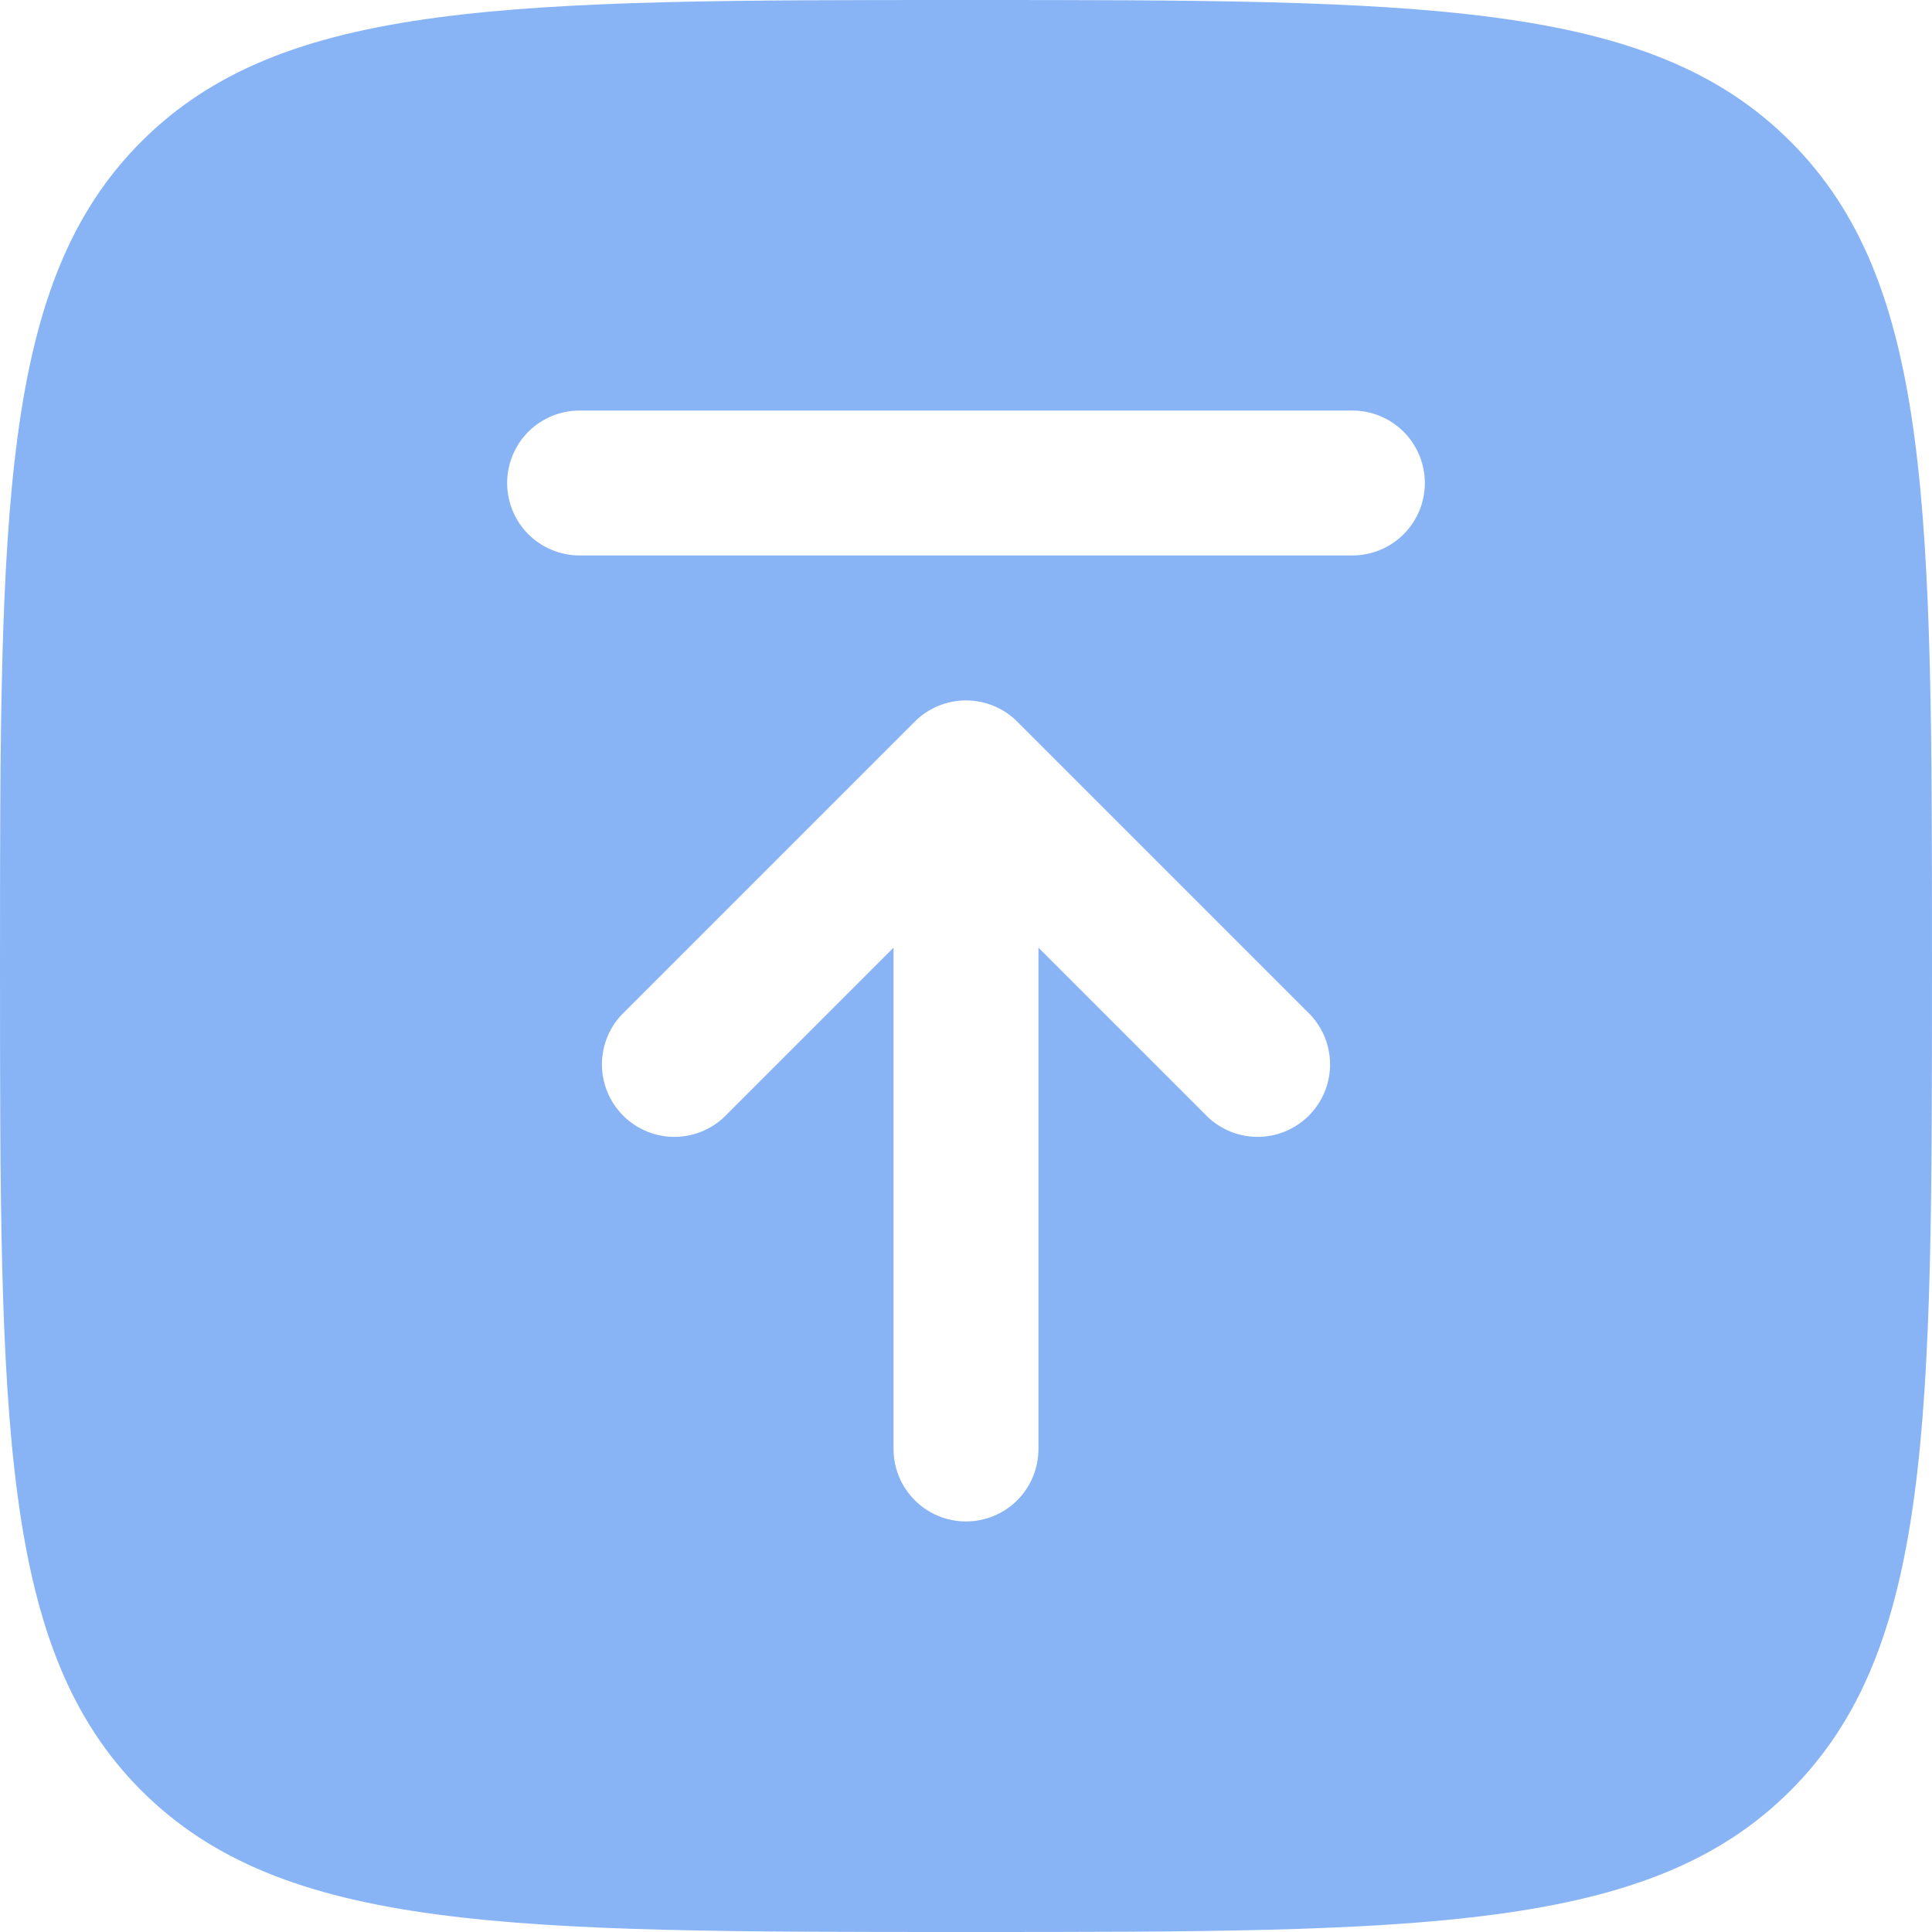
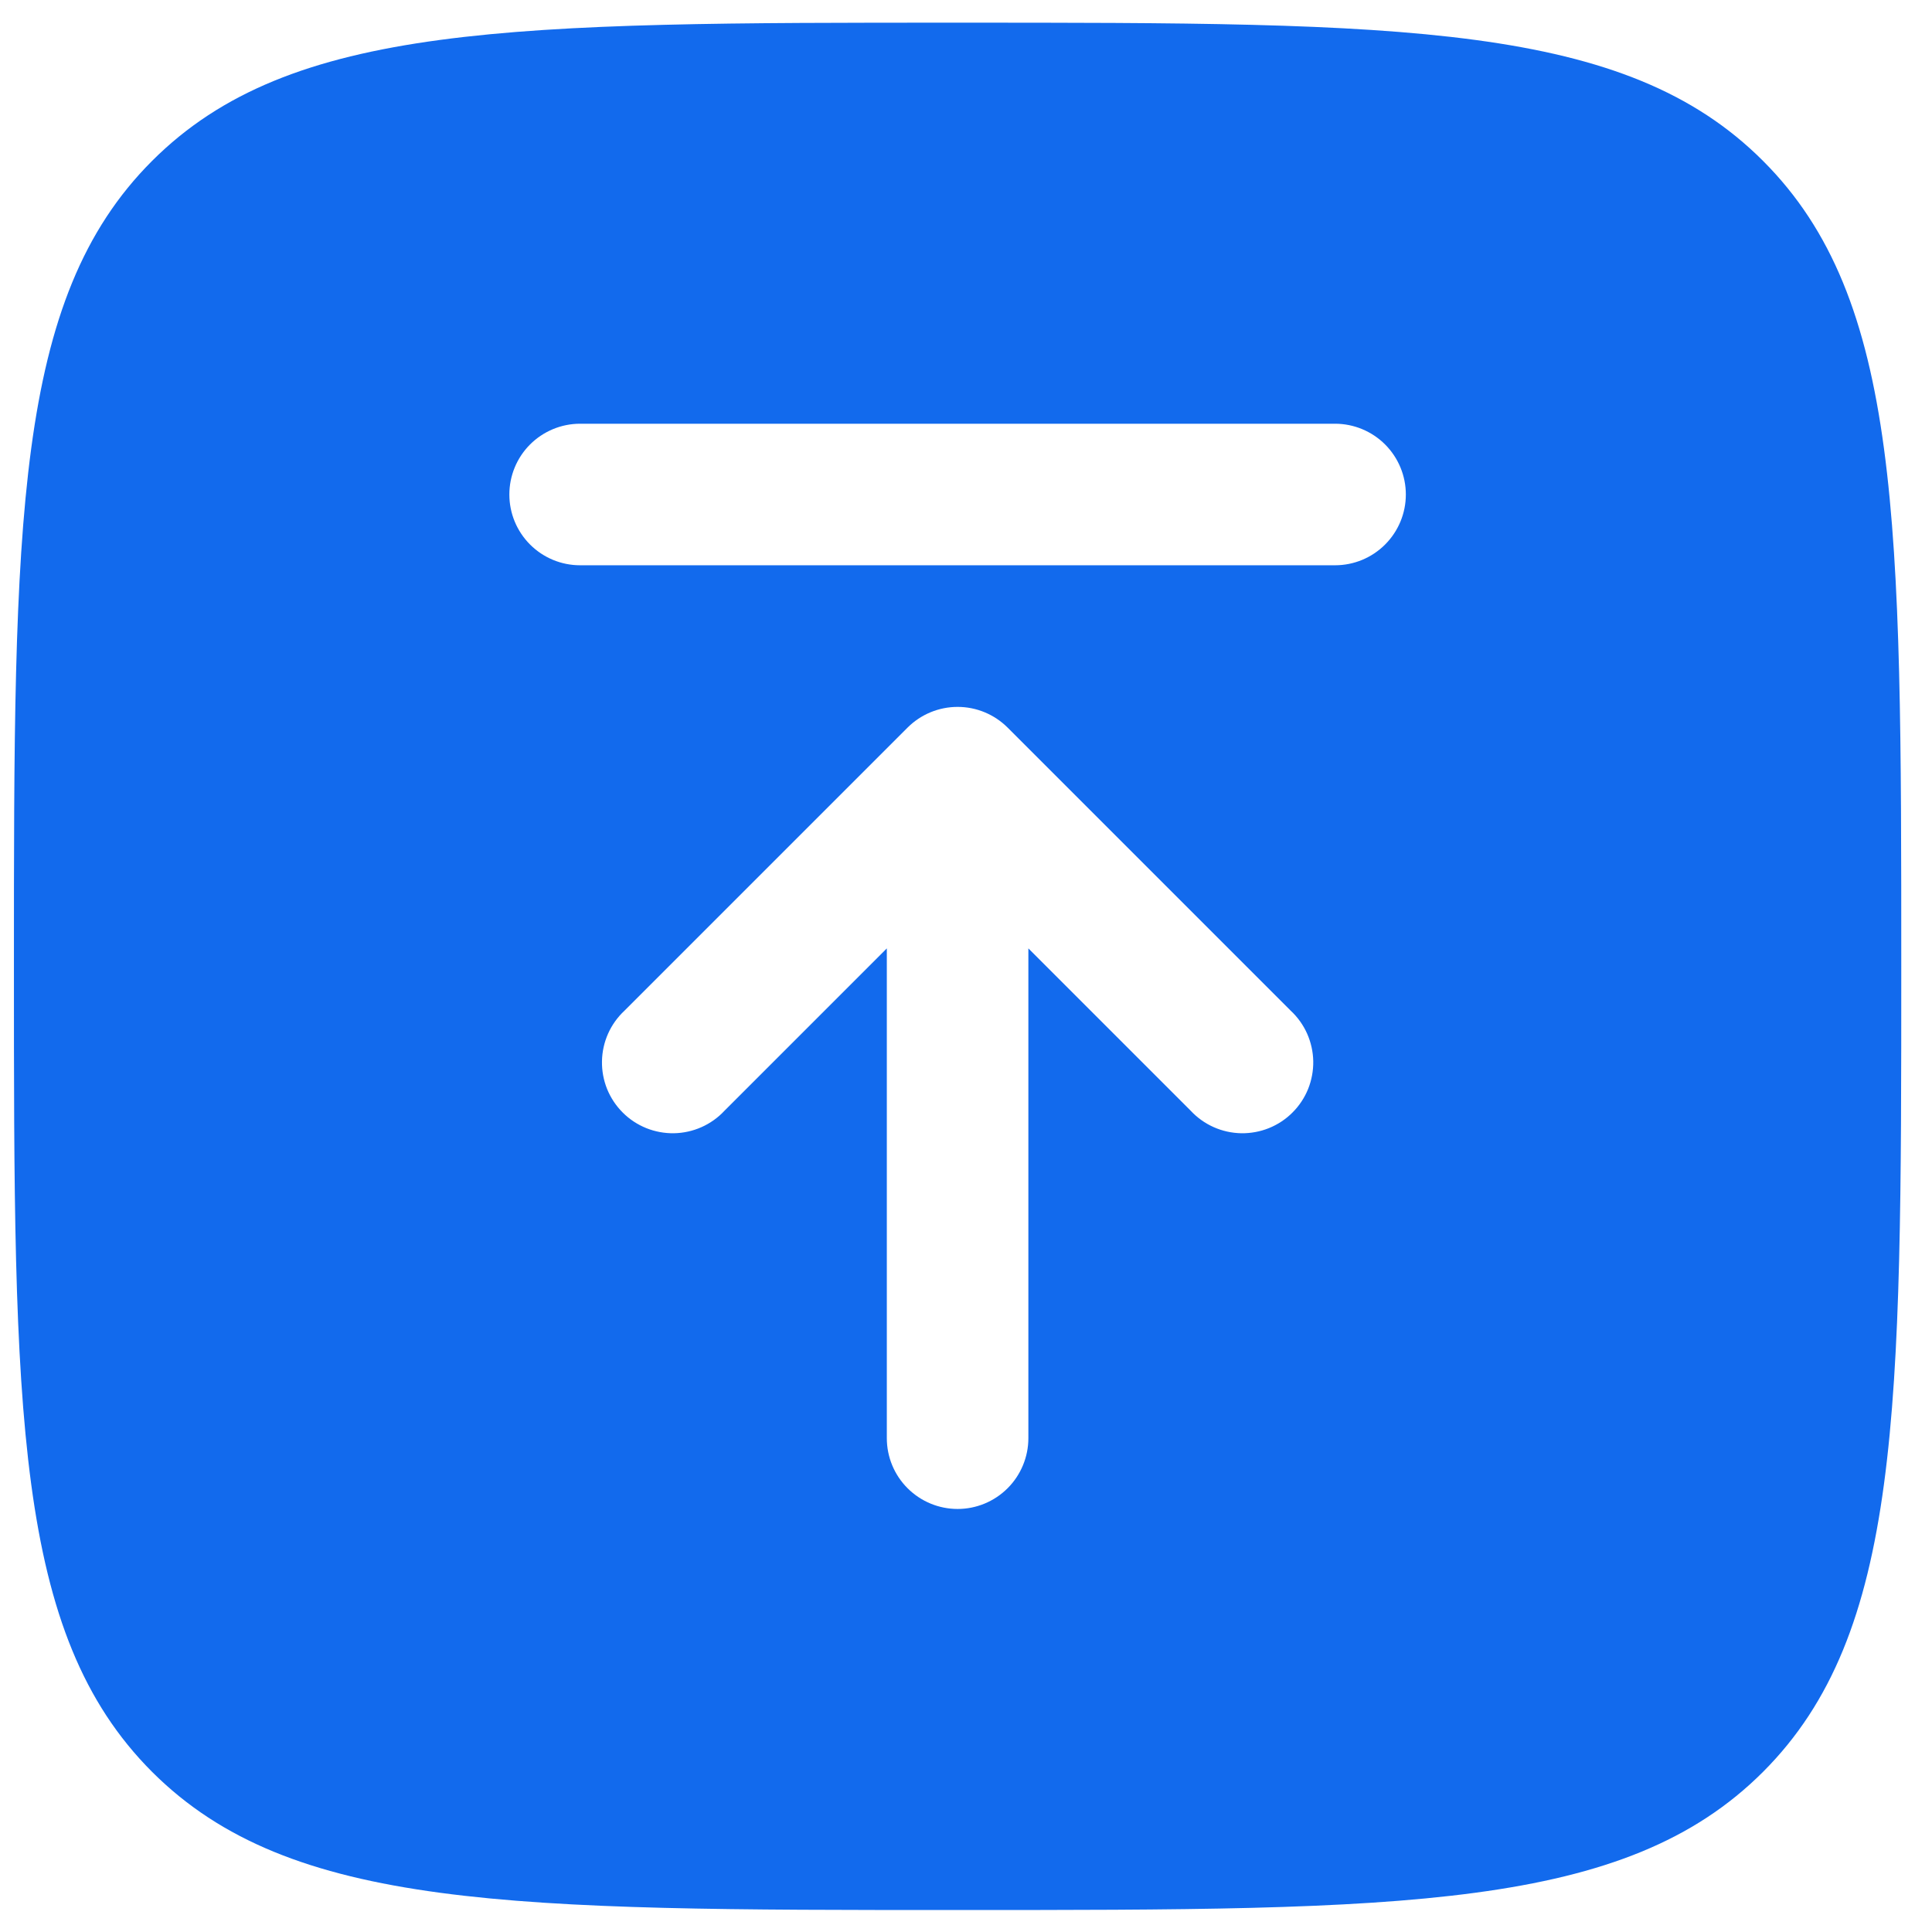
- <svg xmlns="http://www.w3.org/2000/svg" width="32" height="32" viewBox="0 0 32 32" fill="none">
-   <path opacity="0.5" fill-rule="evenodd" clip-rule="evenodd" d="M0 16C0 23.542 0 27.314 2.342 29.658C4.688 32 8.458 32 16 32C23.542 32 27.314 32 29.656 29.658C32 27.312 32 23.542 32 16C32 8.458 32 4.686 29.656 2.344C27.315 0 23.542 0 16 0C8.458 0 4.686 0 2.342 2.344C0 4.685 0 8.458 0 16ZM16 25.2C16.318 25.2 16.623 25.074 16.849 24.849C17.074 24.623 17.2 24.318 17.2 24V15.696L19.952 18.448C20.062 18.566 20.194 18.66 20.341 18.726C20.489 18.792 20.648 18.827 20.809 18.83C20.97 18.833 21.13 18.803 21.279 18.743C21.429 18.682 21.564 18.592 21.678 18.479C21.792 18.364 21.882 18.229 21.943 18.079C22.003 17.93 22.033 17.77 22.03 17.609C22.027 17.448 21.992 17.289 21.926 17.142C21.86 16.994 21.766 16.862 21.648 16.752L16.848 11.952C16.623 11.727 16.318 11.601 16 11.601C15.682 11.601 15.377 11.727 15.152 11.952L10.352 16.752C10.234 16.862 10.139 16.994 10.074 17.142C10.008 17.289 9.973 17.448 9.97 17.609C9.967 17.77 9.997 17.93 10.057 18.079C10.118 18.229 10.208 18.364 10.322 18.479C10.435 18.592 10.571 18.682 10.721 18.743C10.87 18.803 11.03 18.833 11.191 18.83C11.352 18.827 11.511 18.792 11.659 18.726C11.806 18.66 11.938 18.566 12.048 18.448L14.8 15.696V24C14.8 24.318 14.926 24.623 15.152 24.849C15.377 25.074 15.682 25.2 16 25.2ZM9.6 9.2C9.282 9.2 8.977 9.074 8.751 8.849C8.526 8.623 8.4 8.318 8.4 8C8.4 7.682 8.526 7.377 8.751 7.151C8.977 6.926 9.282 6.8 9.6 6.8H22.4C22.718 6.8 23.023 6.926 23.248 7.151C23.474 7.377 23.6 7.682 23.6 8C23.6 8.318 23.474 8.623 23.248 8.849C23.023 9.074 22.718 9.2 22.4 9.2H9.6Z" fill="#126AED" />
+ <svg xmlns="http://www.w3.org/2000/svg" width="53" height="53" viewBox="0 0 53 53" fill="none">
+   <path fill-rule="evenodd" clip-rule="evenodd" d="M0.382 26.509C0.382 38.713 0.382 44.815 4.172 48.607C7.967 52.397 14.066 52.397 26.27 52.397C38.473 52.397 44.575 52.397 48.365 48.607C52.157 44.812 52.157 38.713 52.157 26.509C52.157 14.306 52.157 8.204 48.365 4.414C44.577 0.622 38.473 0.622 26.27 0.622C14.066 0.622 7.964 0.622 4.172 4.414C0.382 8.202 0.382 14.306 0.382 26.509ZM26.27 41.395C26.784 41.395 27.278 41.19 27.642 40.826C28.006 40.462 28.211 39.968 28.211 39.453V26.017L32.664 30.47C32.842 30.661 33.056 30.814 33.294 30.92C33.532 31.026 33.789 31.083 34.05 31.088C34.311 31.092 34.57 31.044 34.811 30.947C35.053 30.849 35.273 30.704 35.457 30.519C35.642 30.335 35.787 30.115 35.885 29.874C35.982 29.632 36.03 29.373 36.026 29.112C36.021 28.852 35.964 28.595 35.858 28.356C35.752 28.118 35.599 27.904 35.408 27.726L27.642 19.96C27.277 19.596 26.784 19.392 26.27 19.392C25.755 19.392 25.262 19.596 24.897 19.96L17.131 27.726C16.94 27.904 16.787 28.118 16.681 28.356C16.575 28.595 16.518 28.852 16.514 29.112C16.509 29.373 16.557 29.632 16.654 29.874C16.752 30.115 16.898 30.335 17.082 30.519C17.266 30.704 17.486 30.849 17.728 30.947C17.969 31.044 18.228 31.092 18.489 31.088C18.75 31.083 19.007 31.026 19.245 30.92C19.483 30.814 19.698 30.661 19.875 30.47L24.328 26.017V39.453C24.328 39.968 24.532 40.462 24.897 40.826C25.261 41.19 25.755 41.395 26.27 41.395ZM15.914 15.507C15.399 15.507 14.906 15.303 14.541 14.938C14.177 14.574 13.973 14.081 13.973 13.566C13.973 13.051 14.177 12.557 14.541 12.193C14.906 11.829 15.399 11.624 15.914 11.624H36.624C37.139 11.624 37.633 11.829 37.997 12.193C38.361 12.557 38.566 13.051 38.566 13.566C38.566 14.081 38.361 14.574 37.997 14.938C37.633 15.303 37.139 15.507 36.624 15.507H15.914Z" fill="#126AED" />
</svg>
